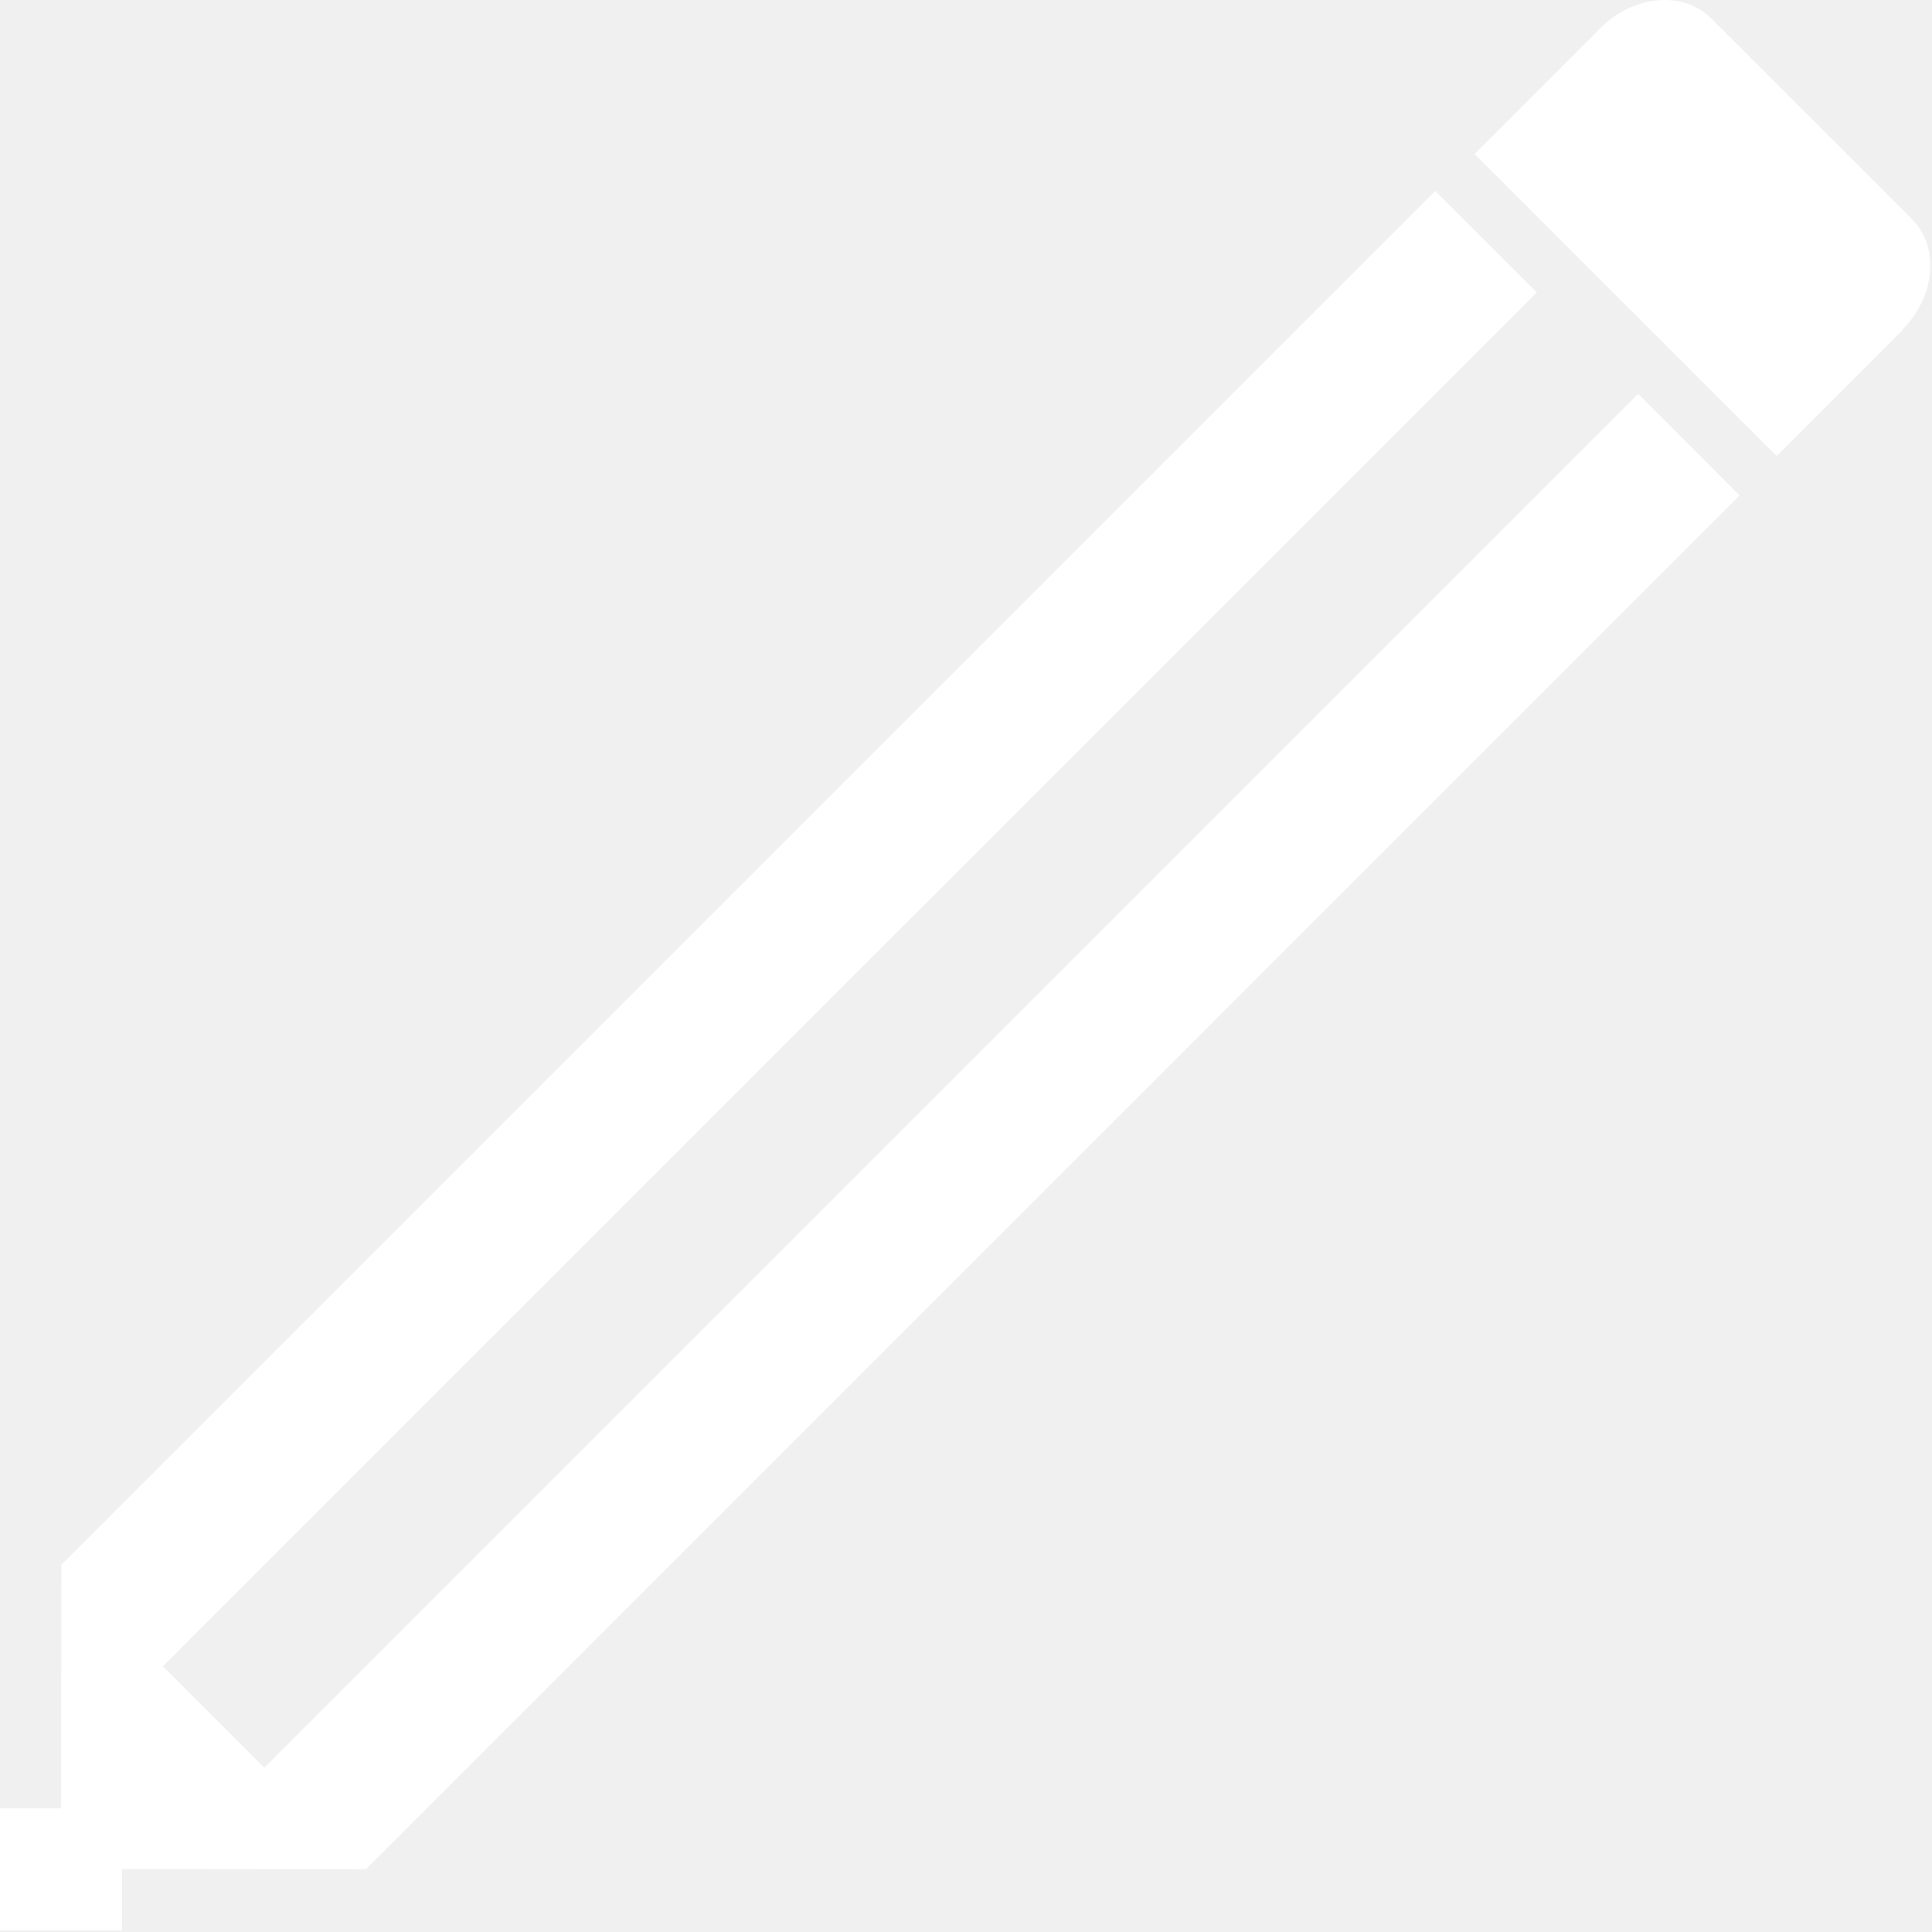
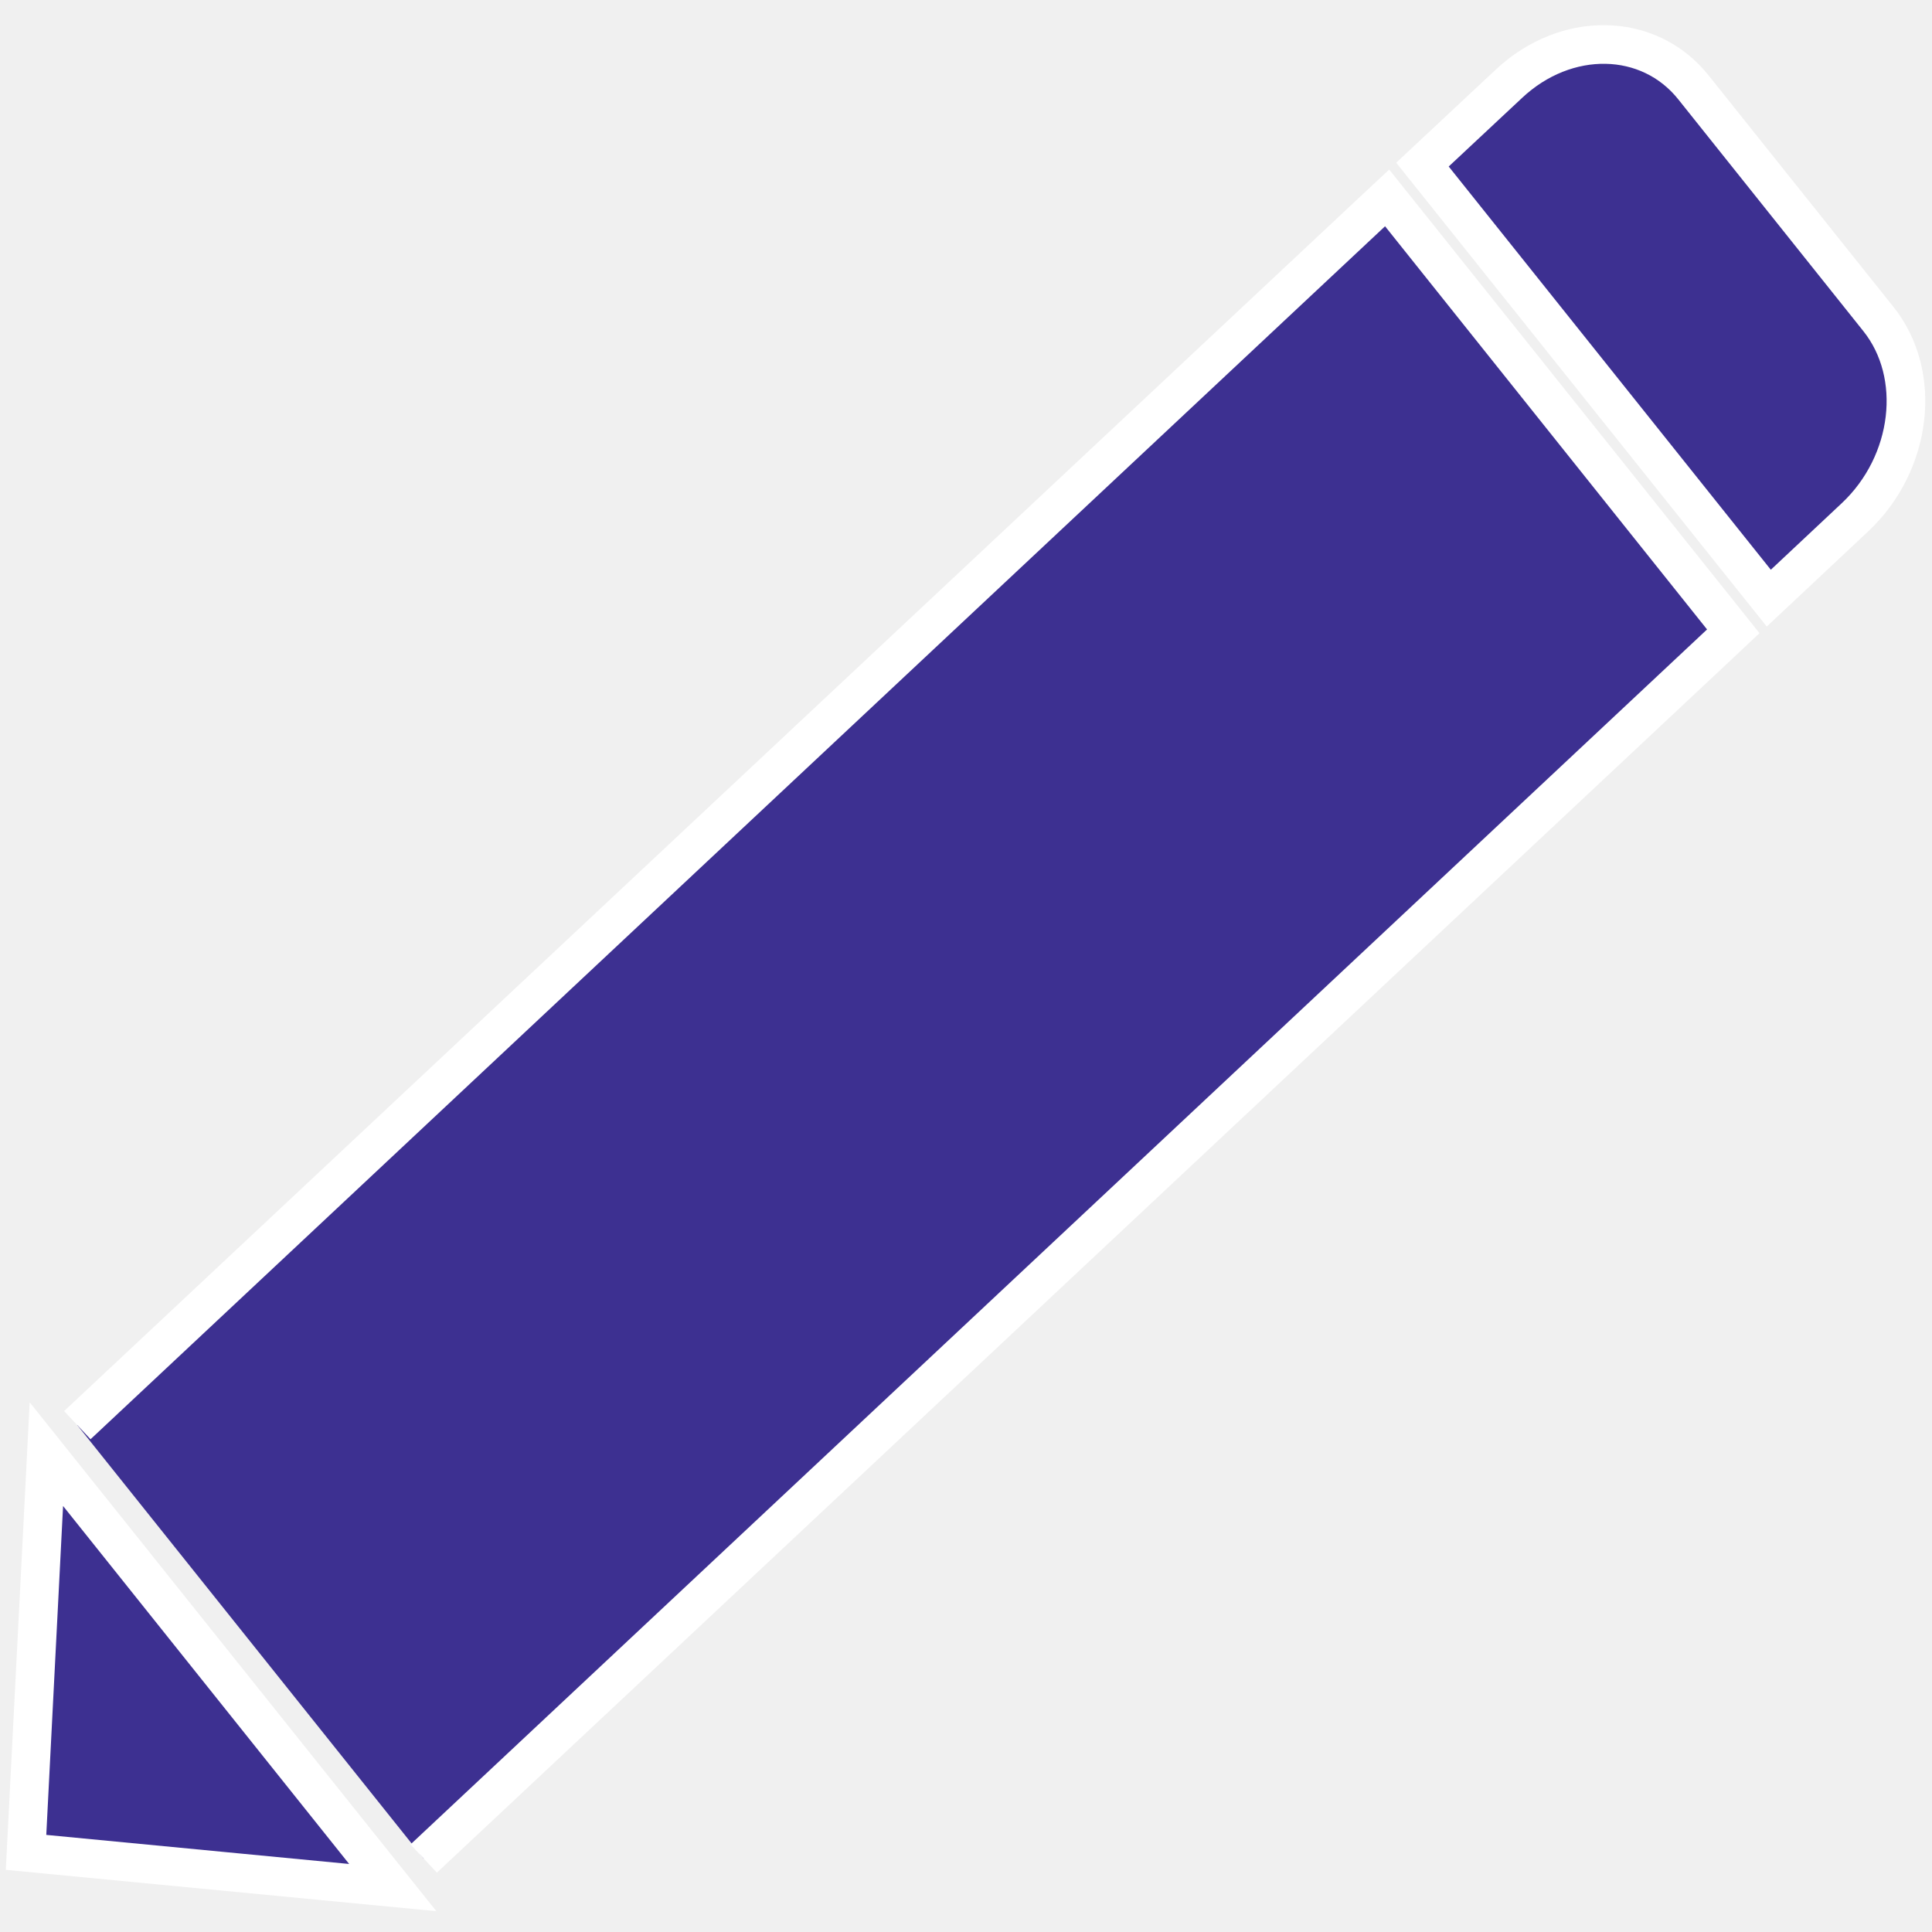
- <svg xmlns="http://www.w3.org/2000/svg" width="1000px" height="1000px" viewBox="0 0 1000 1000" version="1.1">
-   <defs />
-   <g id="Page-1" stroke="none" stroke-width="1" fill="none" fill-rule="evenodd">
-     <g id="icon-canvas-pen" fill="#FFFFFF">
-       <path d="M136.812,914.981 L84.287,862.435 L795.407,151.349 L742.86,98.824 L31.758,809.931 L31.609,935.944 L0,935.944 L0,999.128 L63.18,999.125 L63.176,967.405 L189.367,967.541 L900.424,256.441 L847.907,203.849 L136.812,914.981 Z" id="Shape" />
-       <path d="M989.588,113.354 L885.74,9.527 C871.232,-4.943 845.577,-2.667 828.341,14.566 L763.222,79.689 L919.608,236.076 L984.731,170.918 L984.553,170.755 C1001.794,153.551 1004.06,127.825 989.588,113.354 L989.588,113.354 Z" id="Shape" />
-     </g>
-   </g>
+ <svg xmlns="http://www.w3.org/2000/svg" version="1.1" id="Layer_1" x="0px" y="0px" width="50px" height="50px" viewBox="0 0 50 50" enable-background="new 0 0 50 50" xml:space="preserve">
+   <path fill="#3D3091" stroke="#FFFFFF" stroke-miterlimit="10" d="M48.007,13.387l-2.231,2.093L36.813,4.26l2.235-2.09  c1.484-1.393,3.626-1.353,4.777,0.09l4.788,5.996C49.764,9.695,49.492,11.993,48.007,13.387" />
+   <polyline fill="#3D3091" stroke="#FFFFFF" stroke-miterlimit="10" points="2.001,36.883 35.384,5.603 35.899,5.122 44.857,16.338   44.345,16.819 10.965,48.099 " />
+   <polygon fill="#3D3091" stroke="#FFFFFF" stroke-miterlimit="10" points="0.674,47.939 10.164,48.85 1.2,37.633 " />
</svg>
